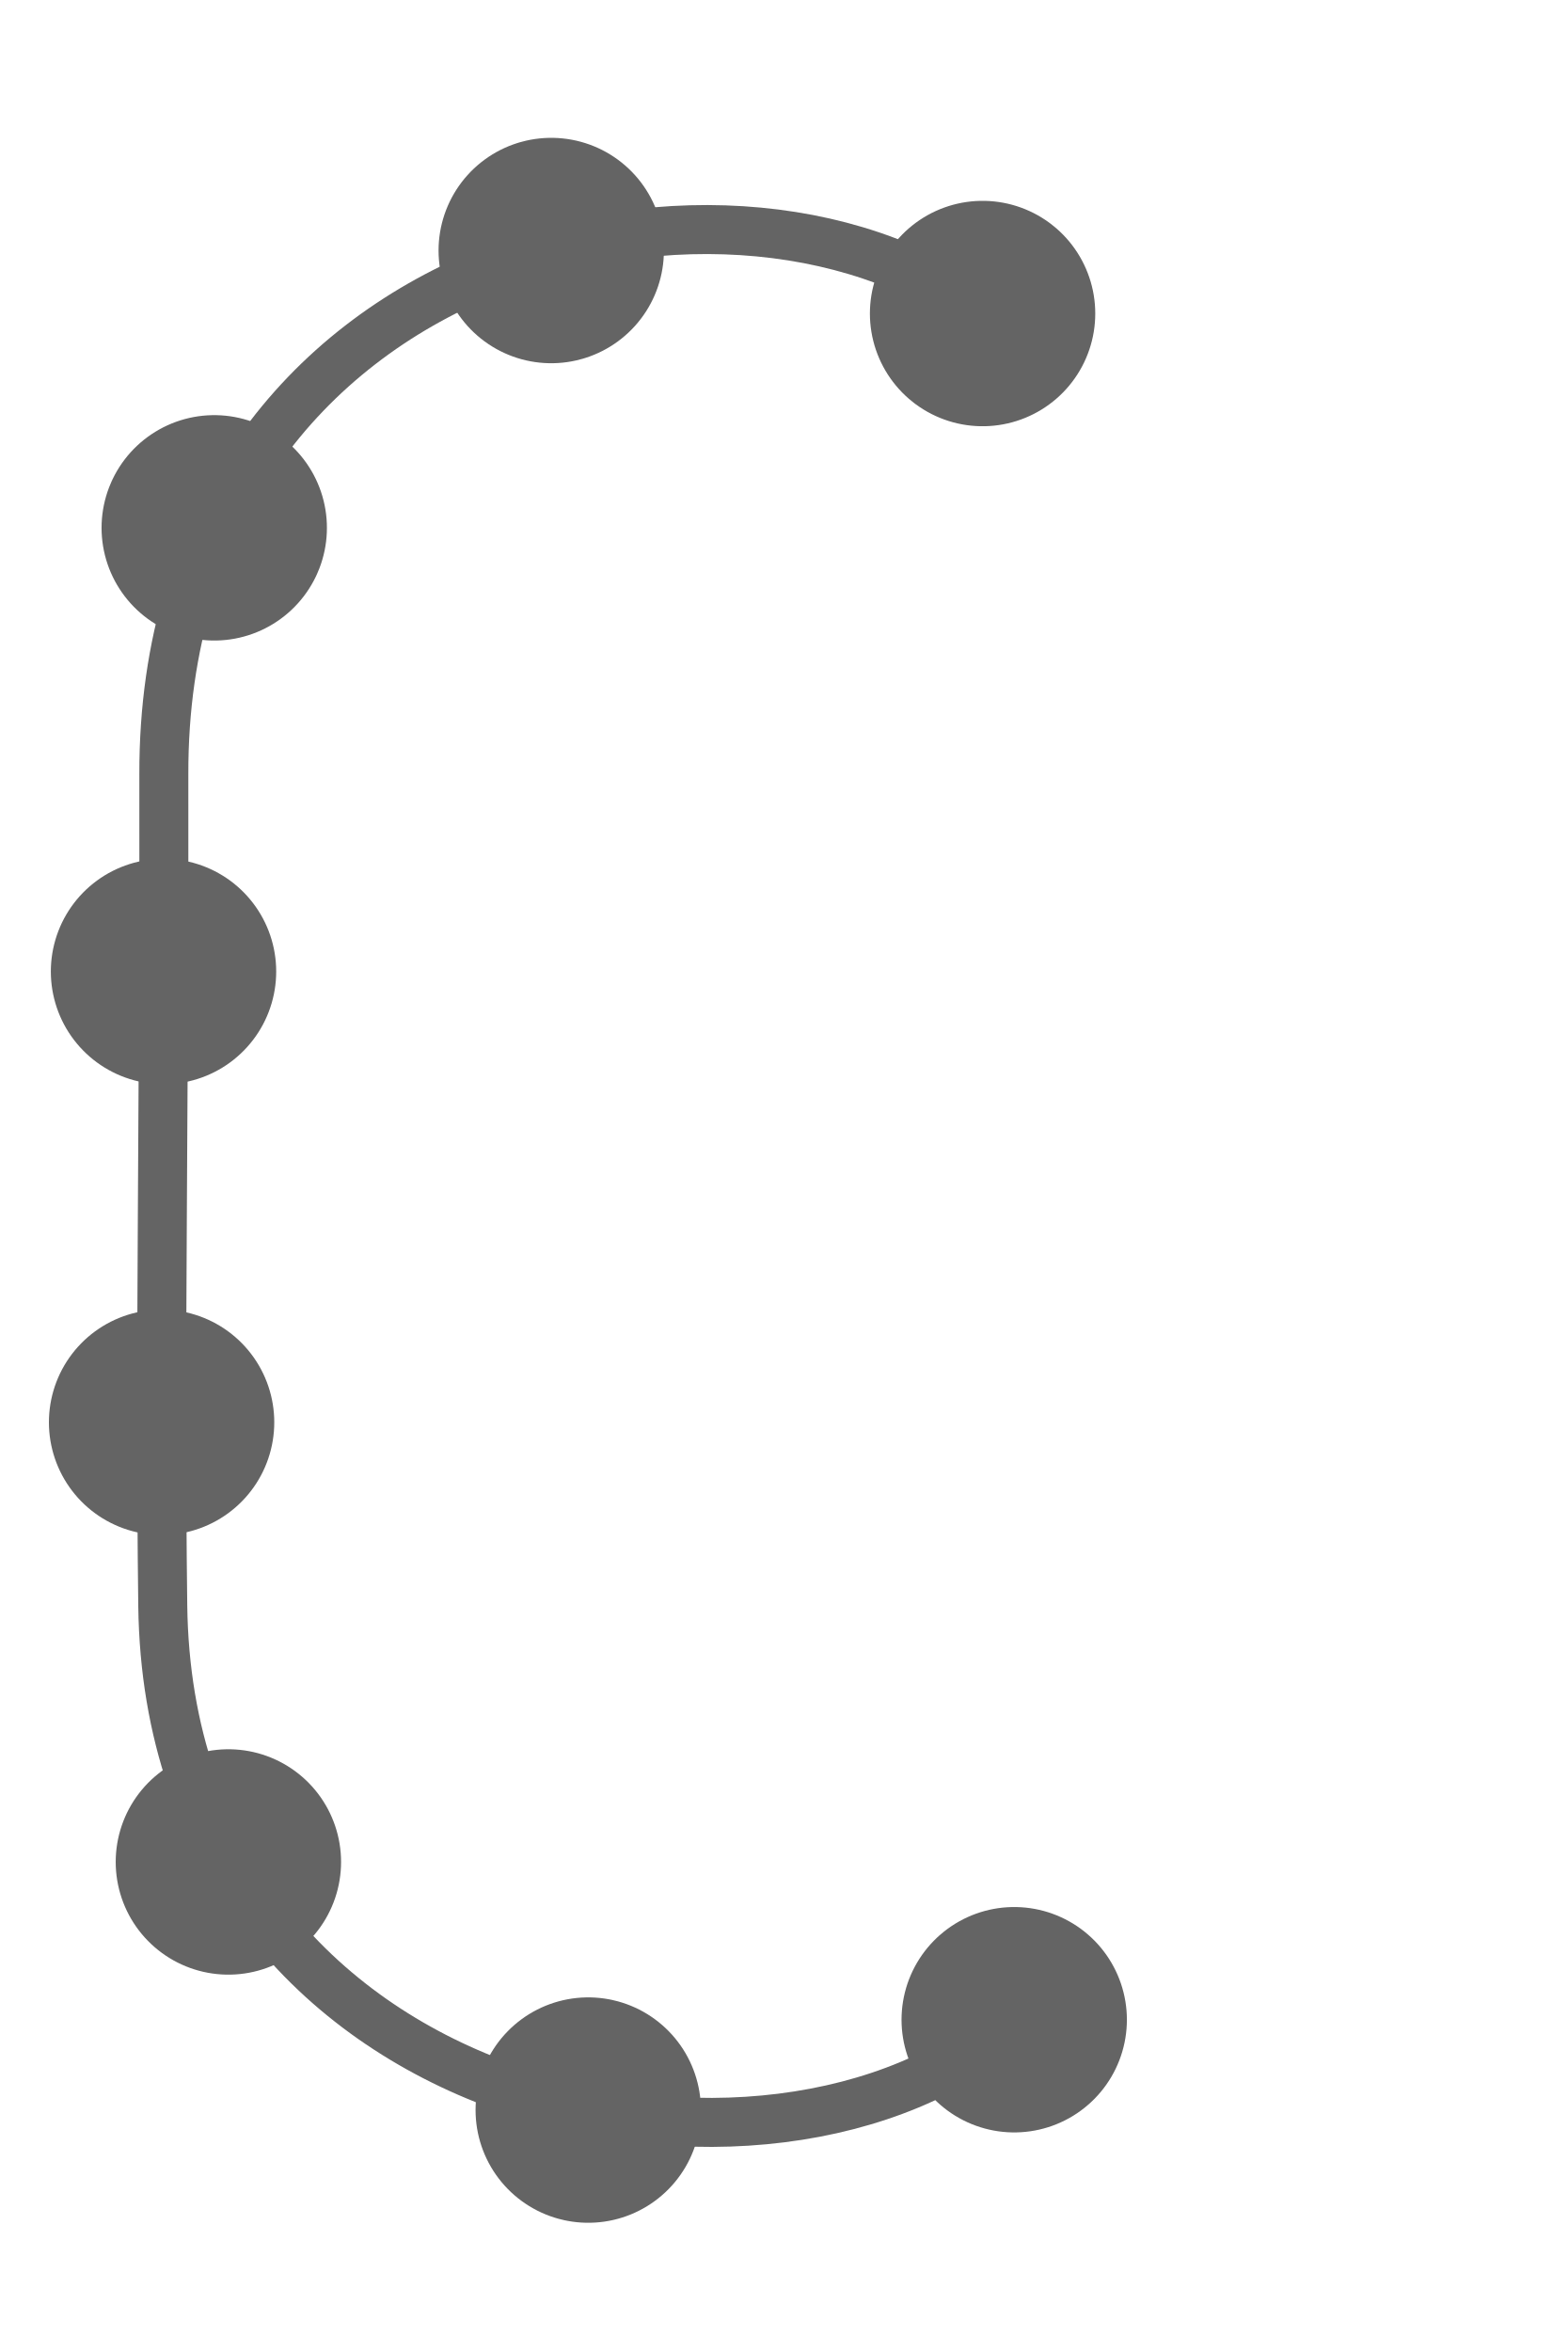
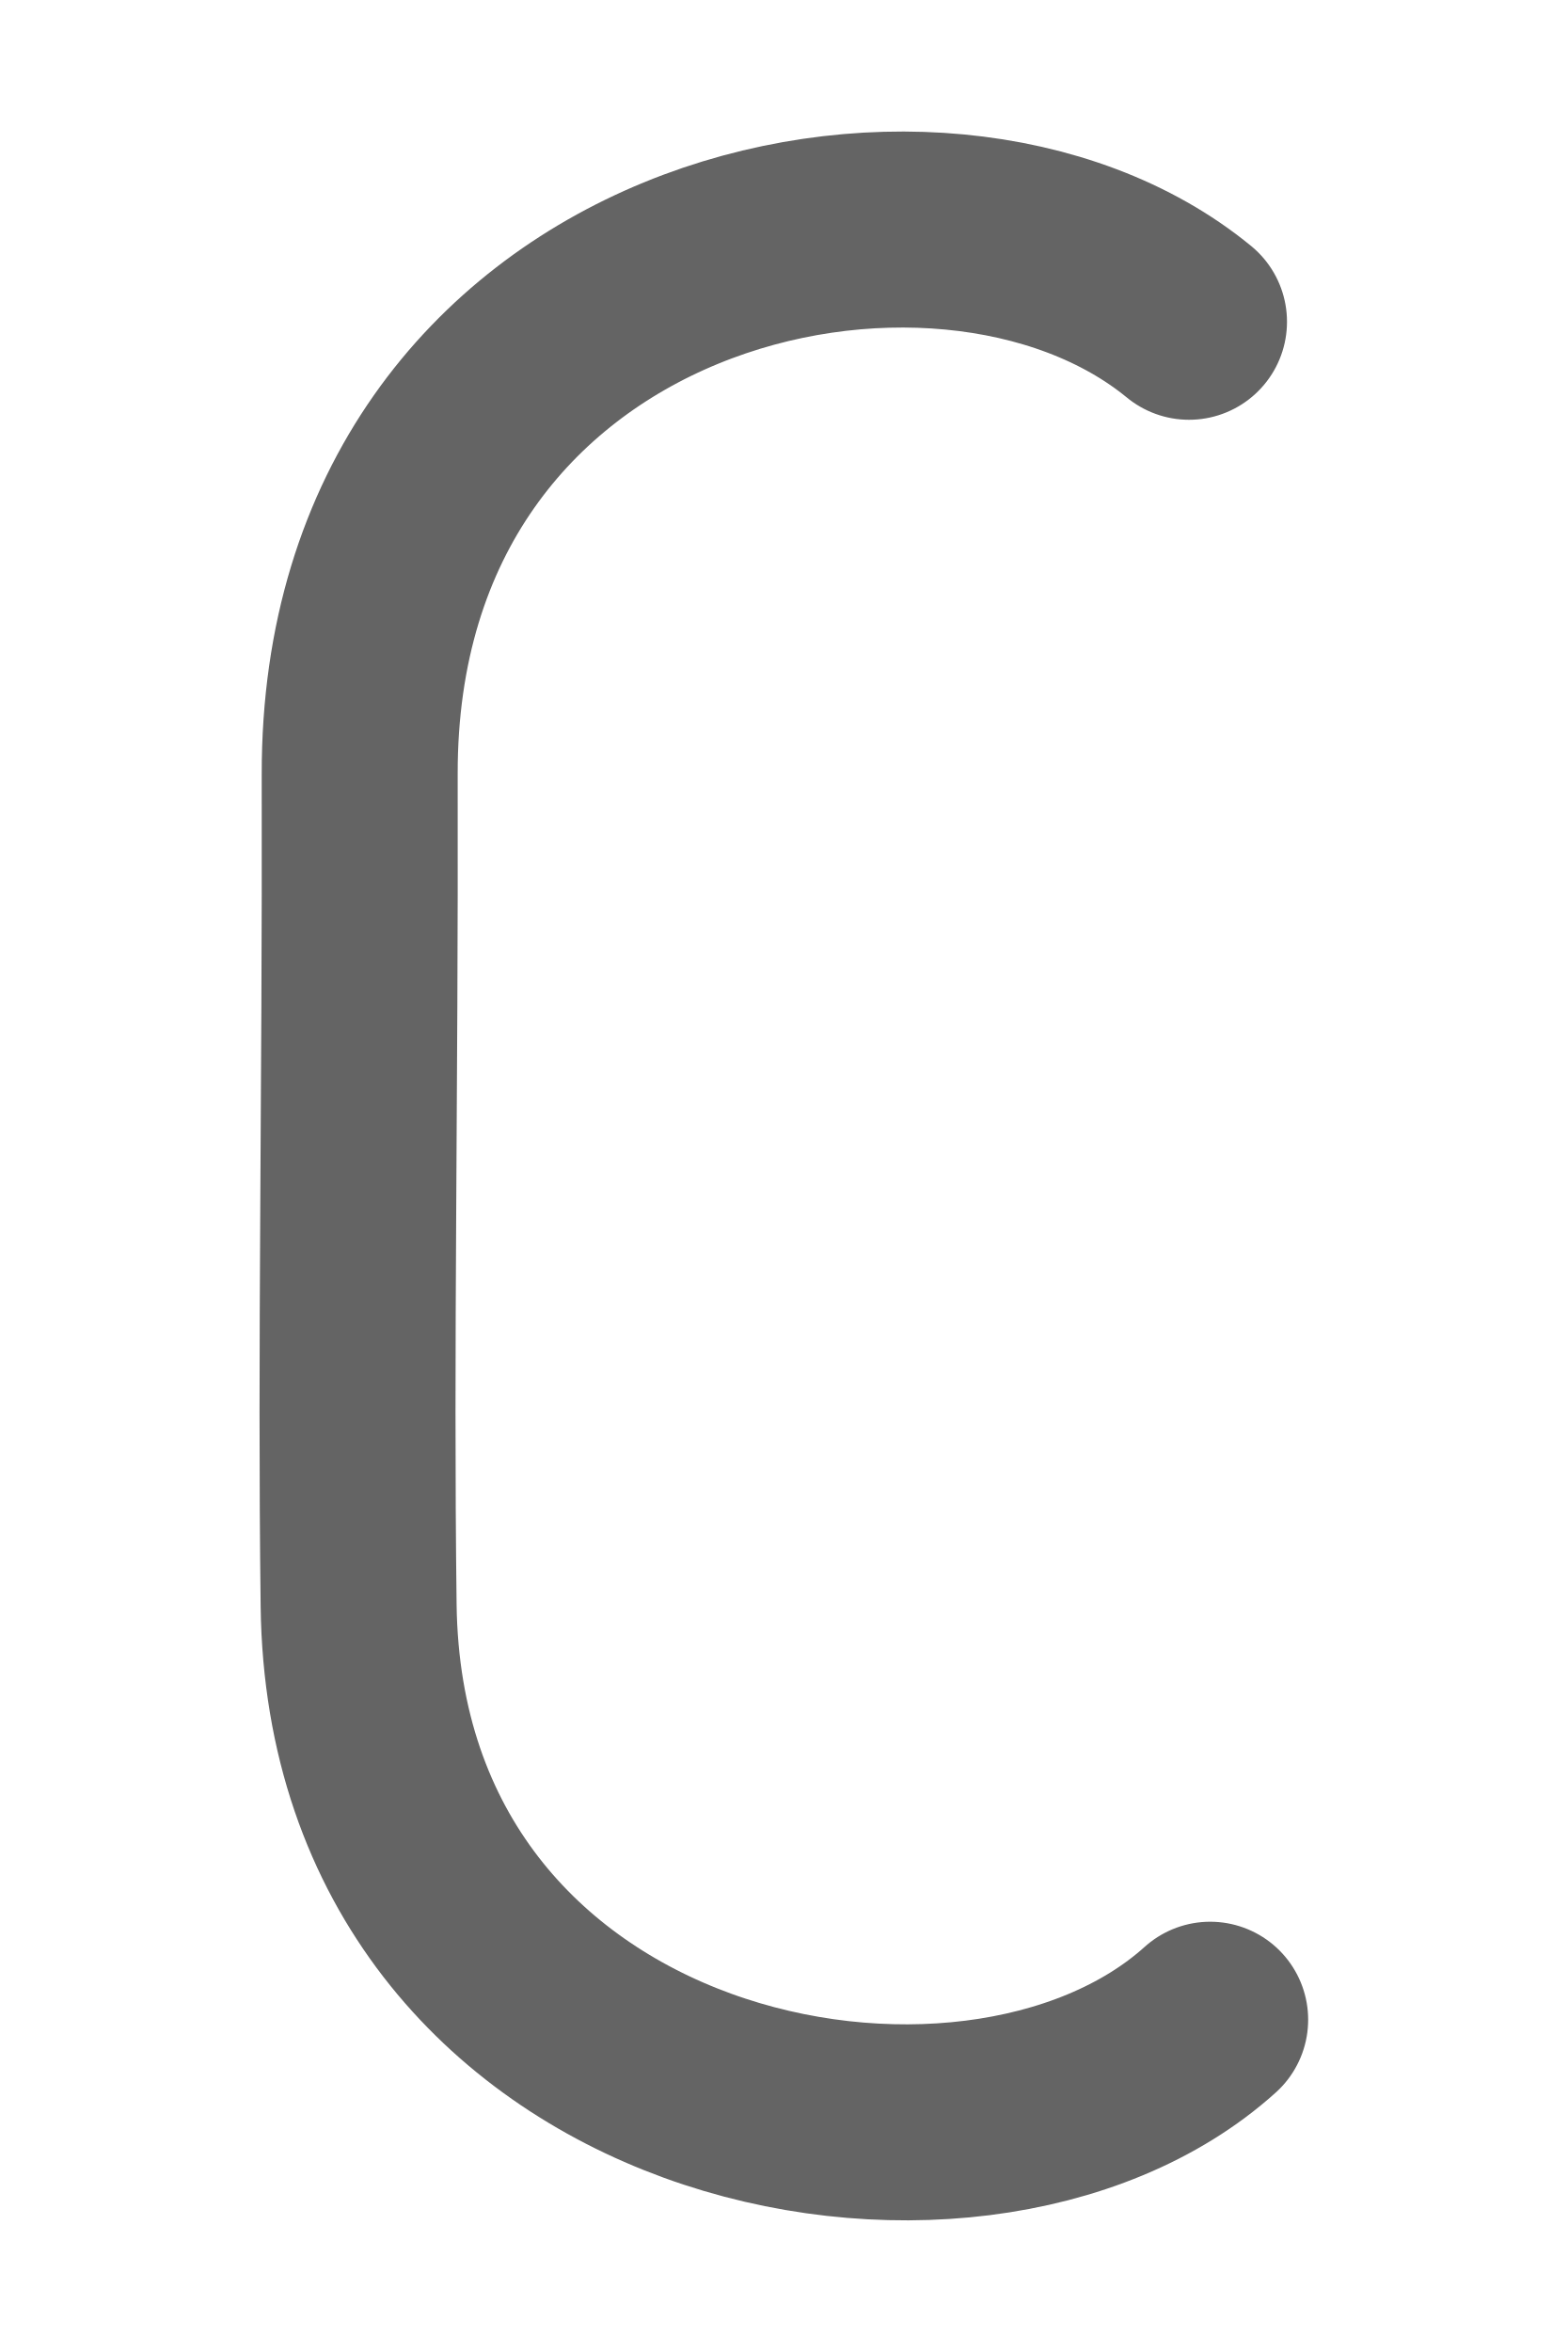
<svg xmlns="http://www.w3.org/2000/svg" version="1.1" id="Calque_1" x="0px" y="0px" viewBox="0 0 16 24" xml:space="preserve" width="16" height="24">
  <defs id="defs15" />
  <style type="text/css" id="style2">
	.st0{display:none;fill:#3D3D3D;}
	.st1{display:none;fill:#000100;}
	.st2{fill:#808080;}
</style>
  <rect x="-2.931" y="-9.688" class="st0" width="27.9" height="27.9" id="rect6" style="display:none;fill:#3d3d3d" />
  <path class="st1" d="m 25.469,18.712 h -28.9 v -28.9 h 28.9 z m -27.9,-1 h 26.9 V -9.188 h -26.9 z" id="path8" style="display:none;fill:#000100" />
  <g id="layer2" transform="translate(-3.430819,-29.28757)">
-     <path id="path15" style="opacity:1;fill:none;stroke:#646464;stroke-width:2.3;stroke-linecap:round;stroke-linejoin:round;stroke-dashoffset:0;paint-order:stroke fill markers;stroke-opacity:1;stroke-dasharray:0,4.6" d="M 13.782,49.897 C 11.346,52.094 5.158,50.903 5.091,45.671 5.058,43.025 5.109,40.539 5.102,37.188 5.092,31.792 11.031,30.488 13.566,32.571" />
-     <path id="path52334" style="opacity:1;fill:none;stroke:#646464;stroke-width:0.5;stroke-linecap:round;stroke-linejoin:round;stroke-dashoffset:4.8;stroke-opacity:1;paint-order:stroke fill markers;stroke-dasharray:none" d="m 13.782,49.897 c -2.436,2.198 -8.624,1.007 -8.69,-4.225 -0.033,-2.646 0.018,-5.133 0.011,-8.484 -0.011,-5.395 5.929,-6.7 8.464,-4.617" />
+     <path id="path15" style="opacity:1;vector-effect:none;fill:none;stroke:#646464;stroke-width:2;stroke-linecap:round;stroke-linejoin:round;stroke-dashoffset:4.8;stroke-opacity:1;paint-order:stroke fill markers" d="M 15.782,49.897 C 13.346,52.094 7.158,50.903 7.091,45.671 7.058,43.025 7.109,40.539 7.102,37.188 7.092,31.792 13.031,30.488 15.566,32.571" />
  </g>
</svg>
